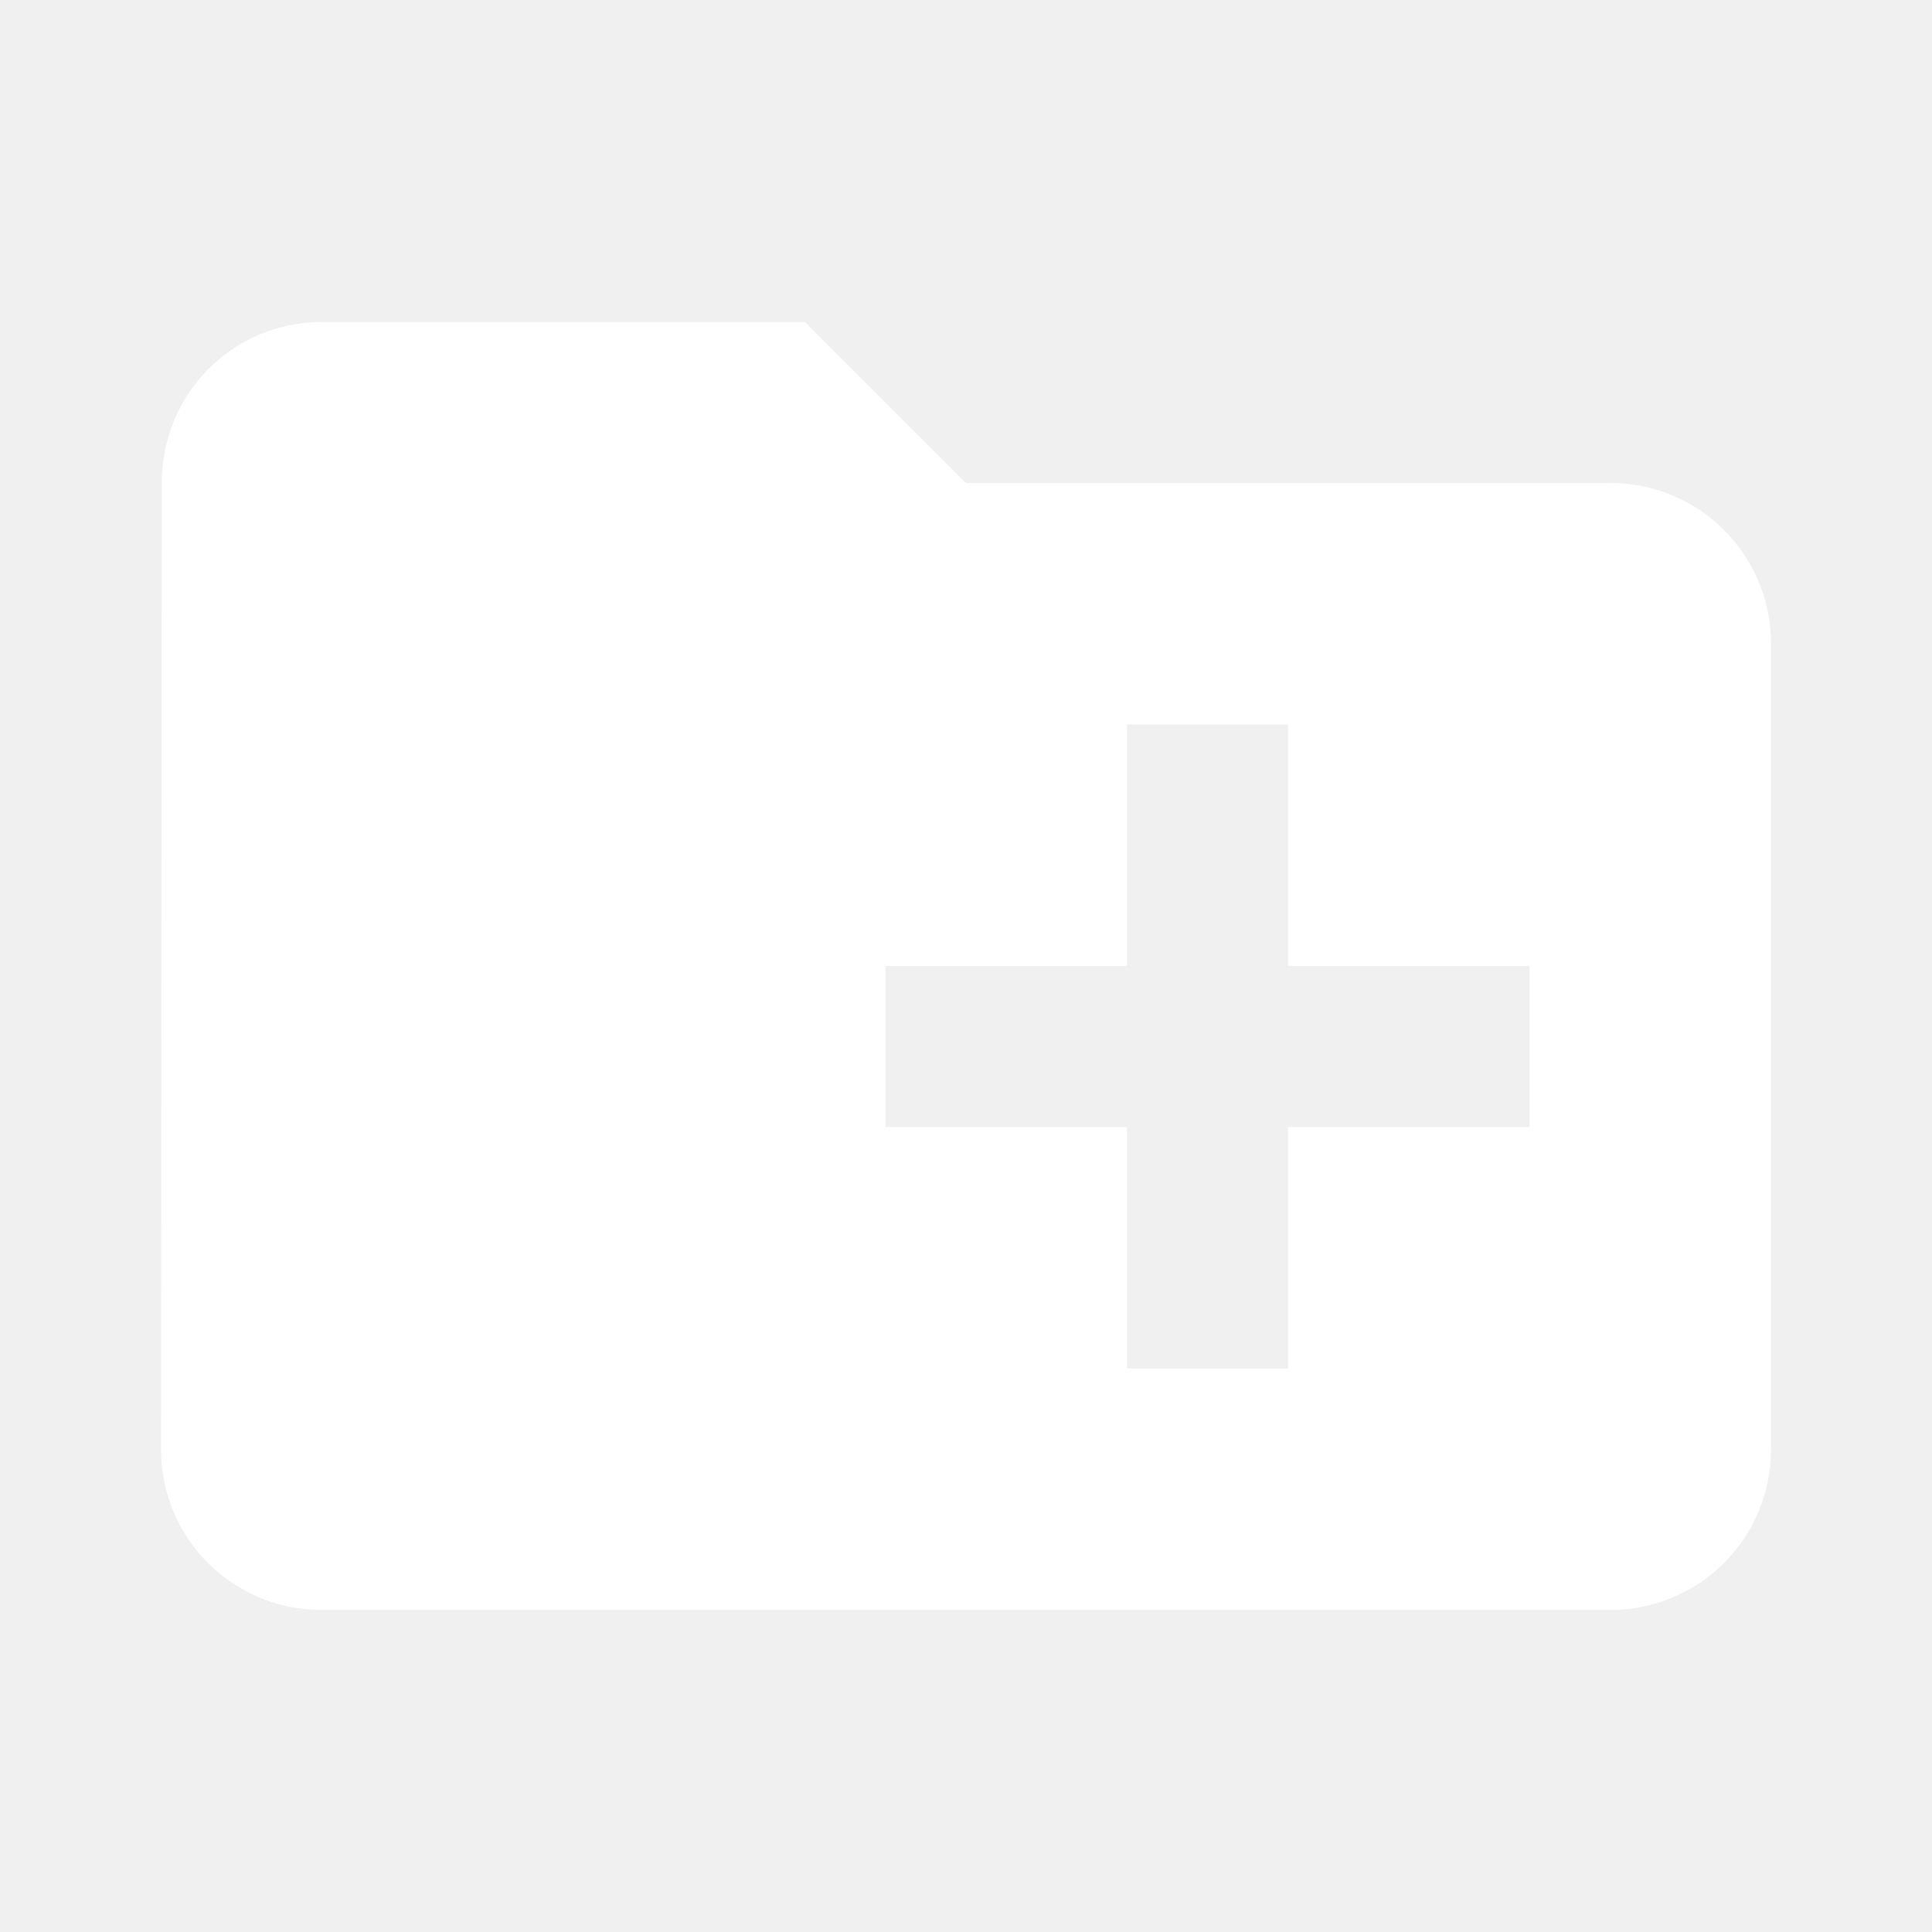
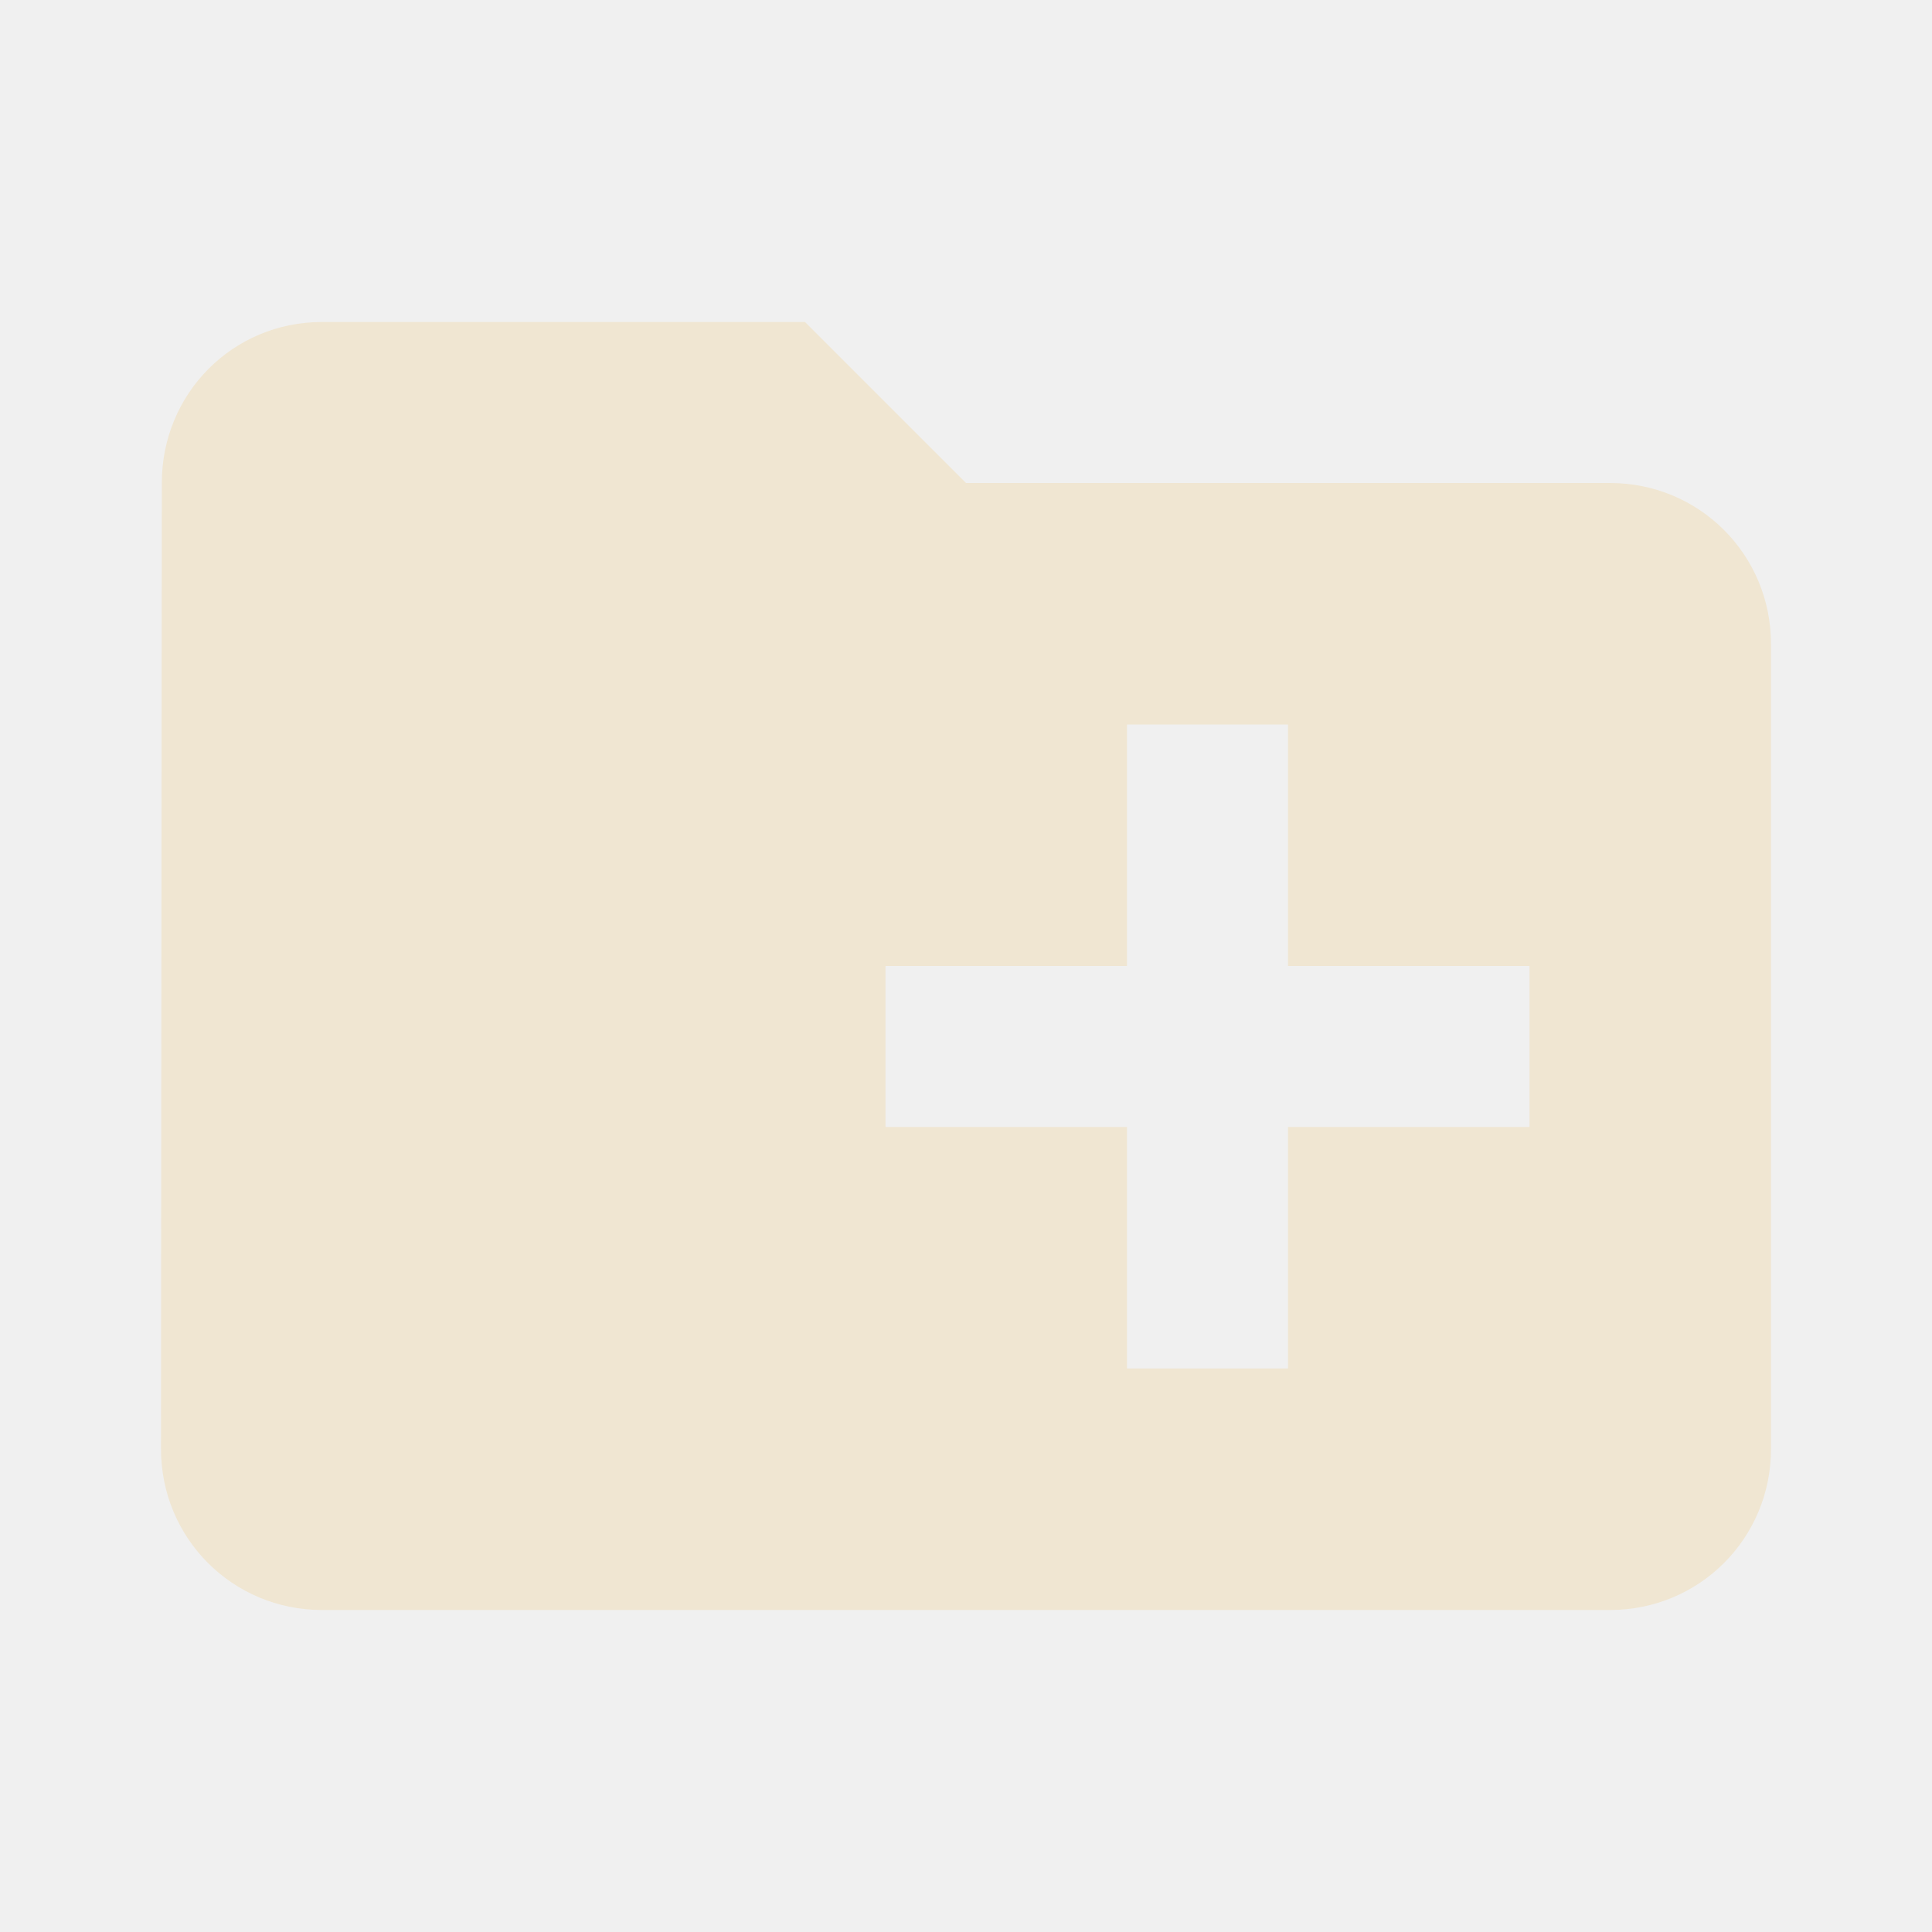
- <svg xmlns="http://www.w3.org/2000/svg" height="24px" viewBox="0 0 24 24" width="24px" fill="#FFFFFF">
+ <svg xmlns="http://www.w3.org/2000/svg" height="24px" viewBox="0 0 24 24" width="24px" fill="#F0E6D2">
  <path d="M0 0h24v24H0V0z" fill="none" />
  <path d="M20 6h-8l-2-2H4c-1.11 0-1.99.89-1.99 2L2 18c0 1.11.89 2 2 2h16c1.11 0 2-.89 2-2V8c0-1.11-.89-2-2-2zm-1 8h-3v3h-2v-3h-3v-2h3V9h2v3h3v2z" />
</svg>
